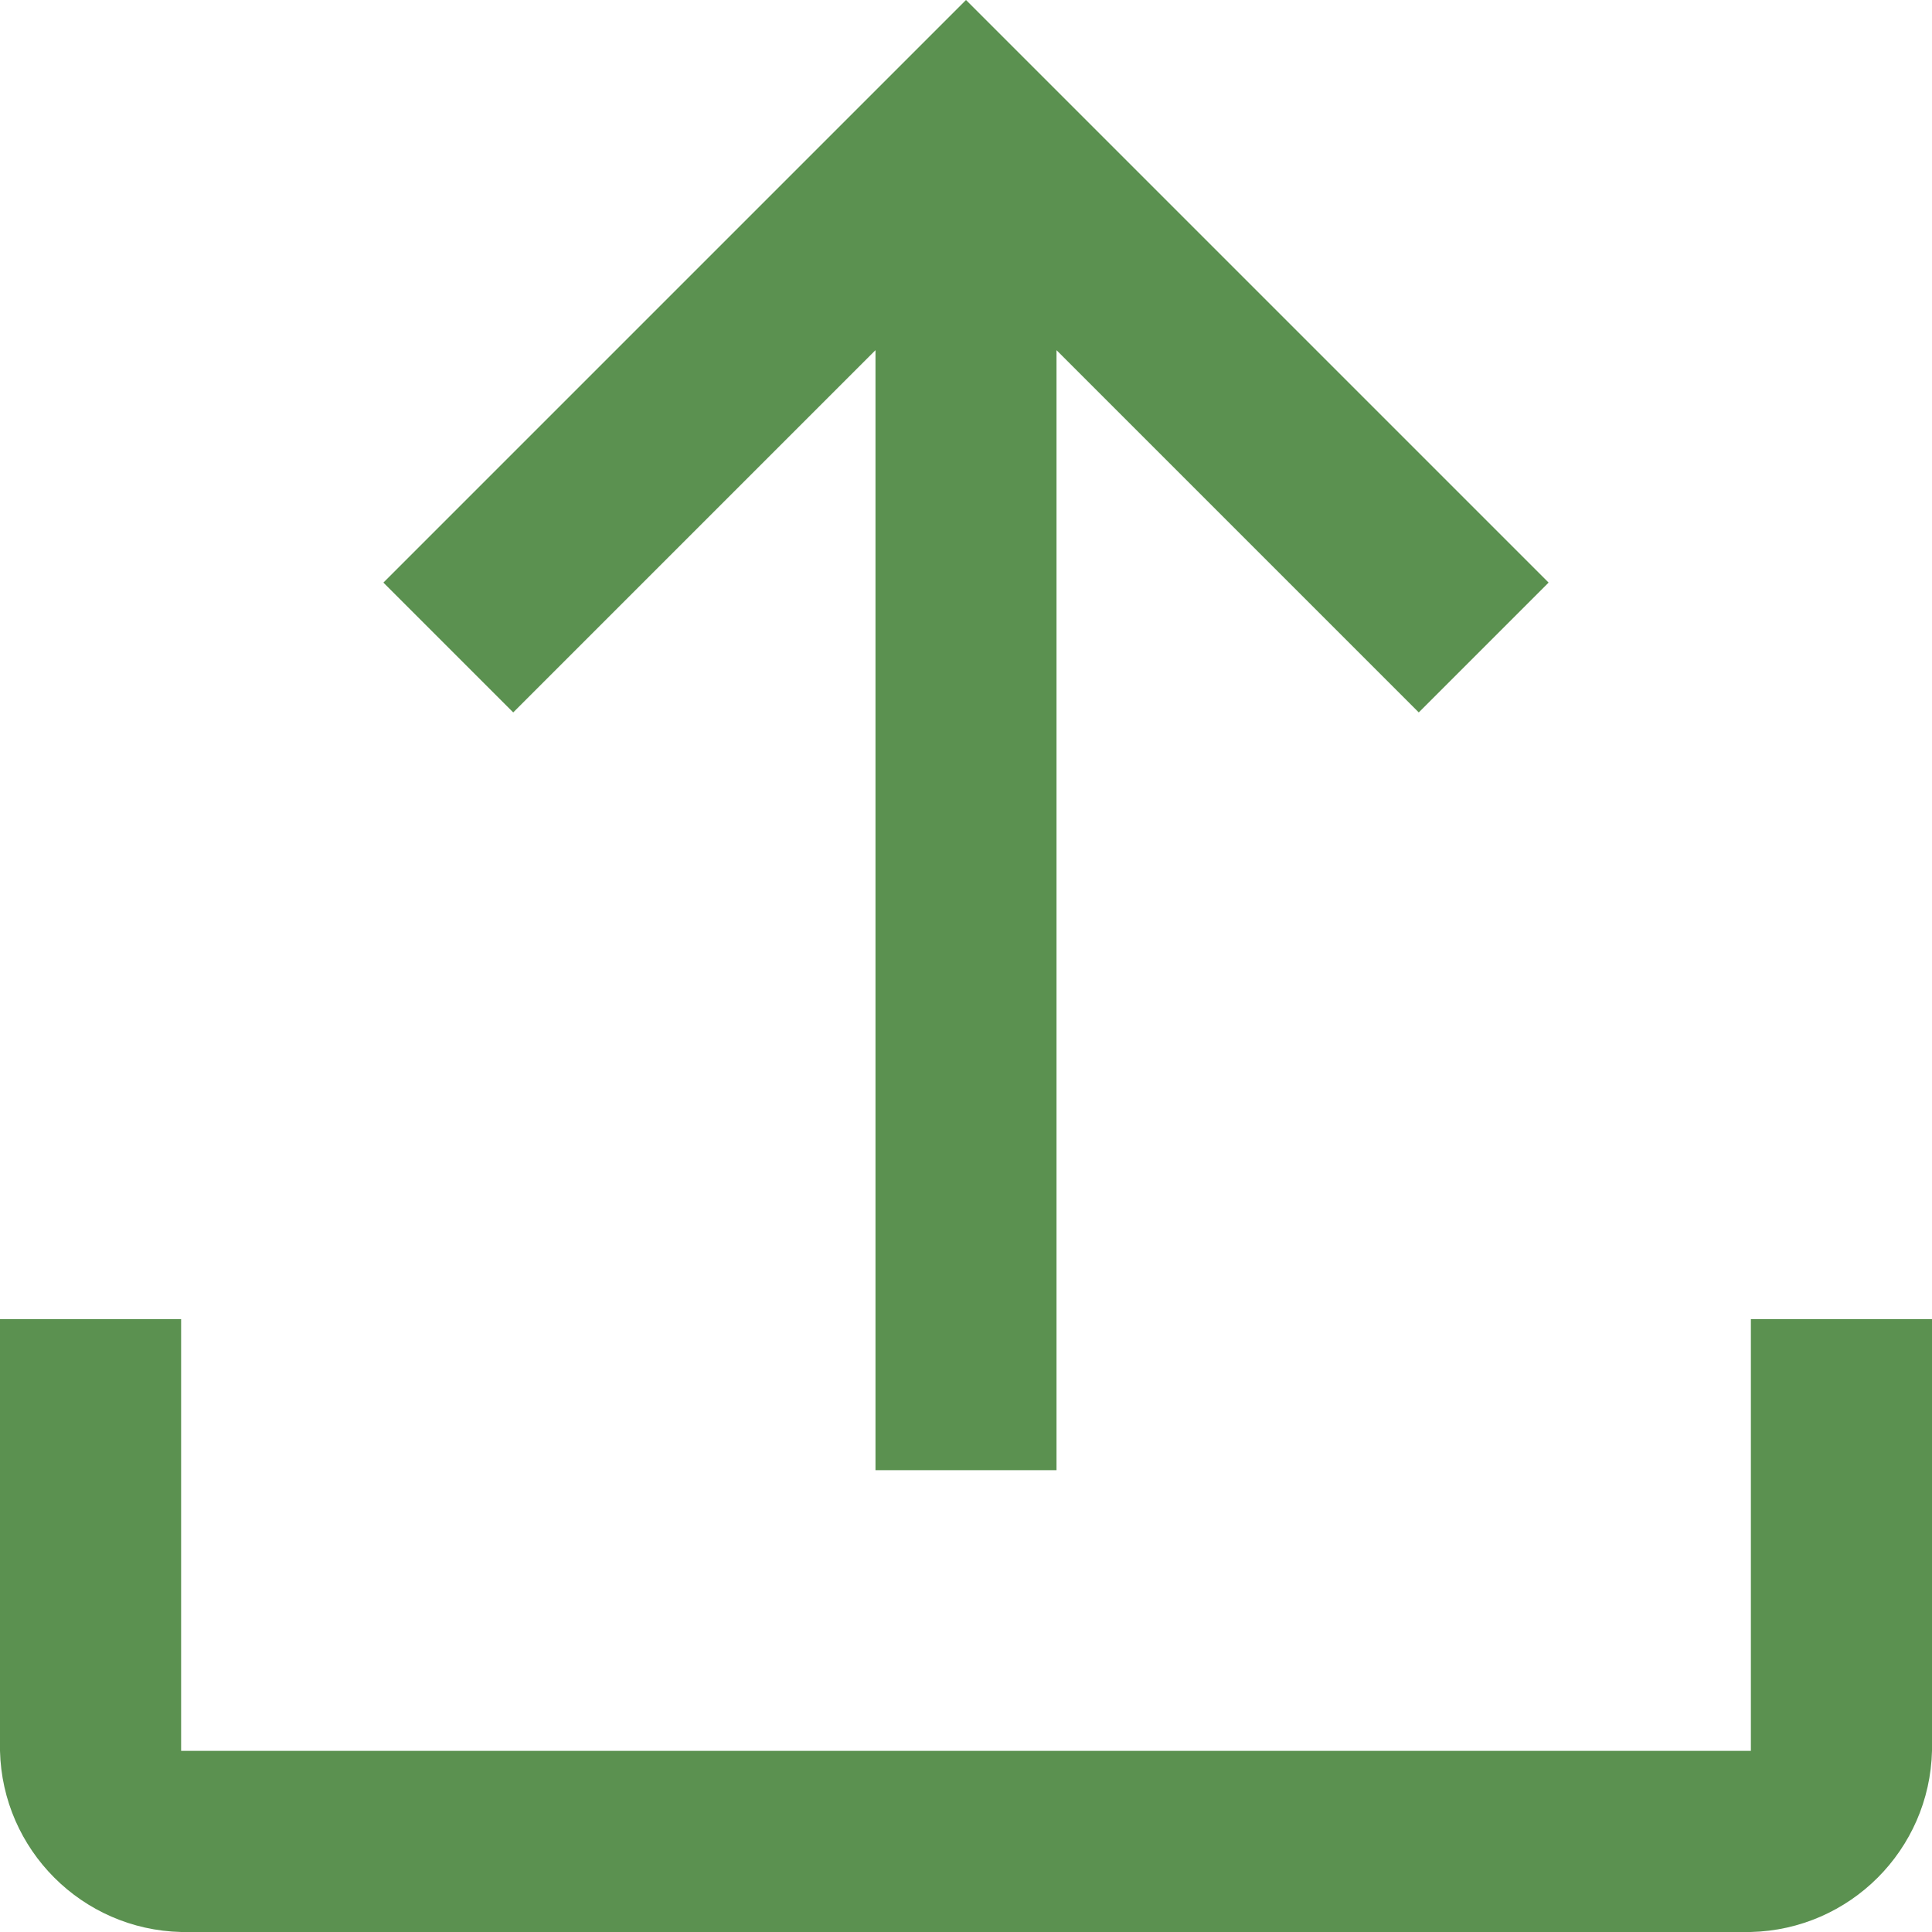
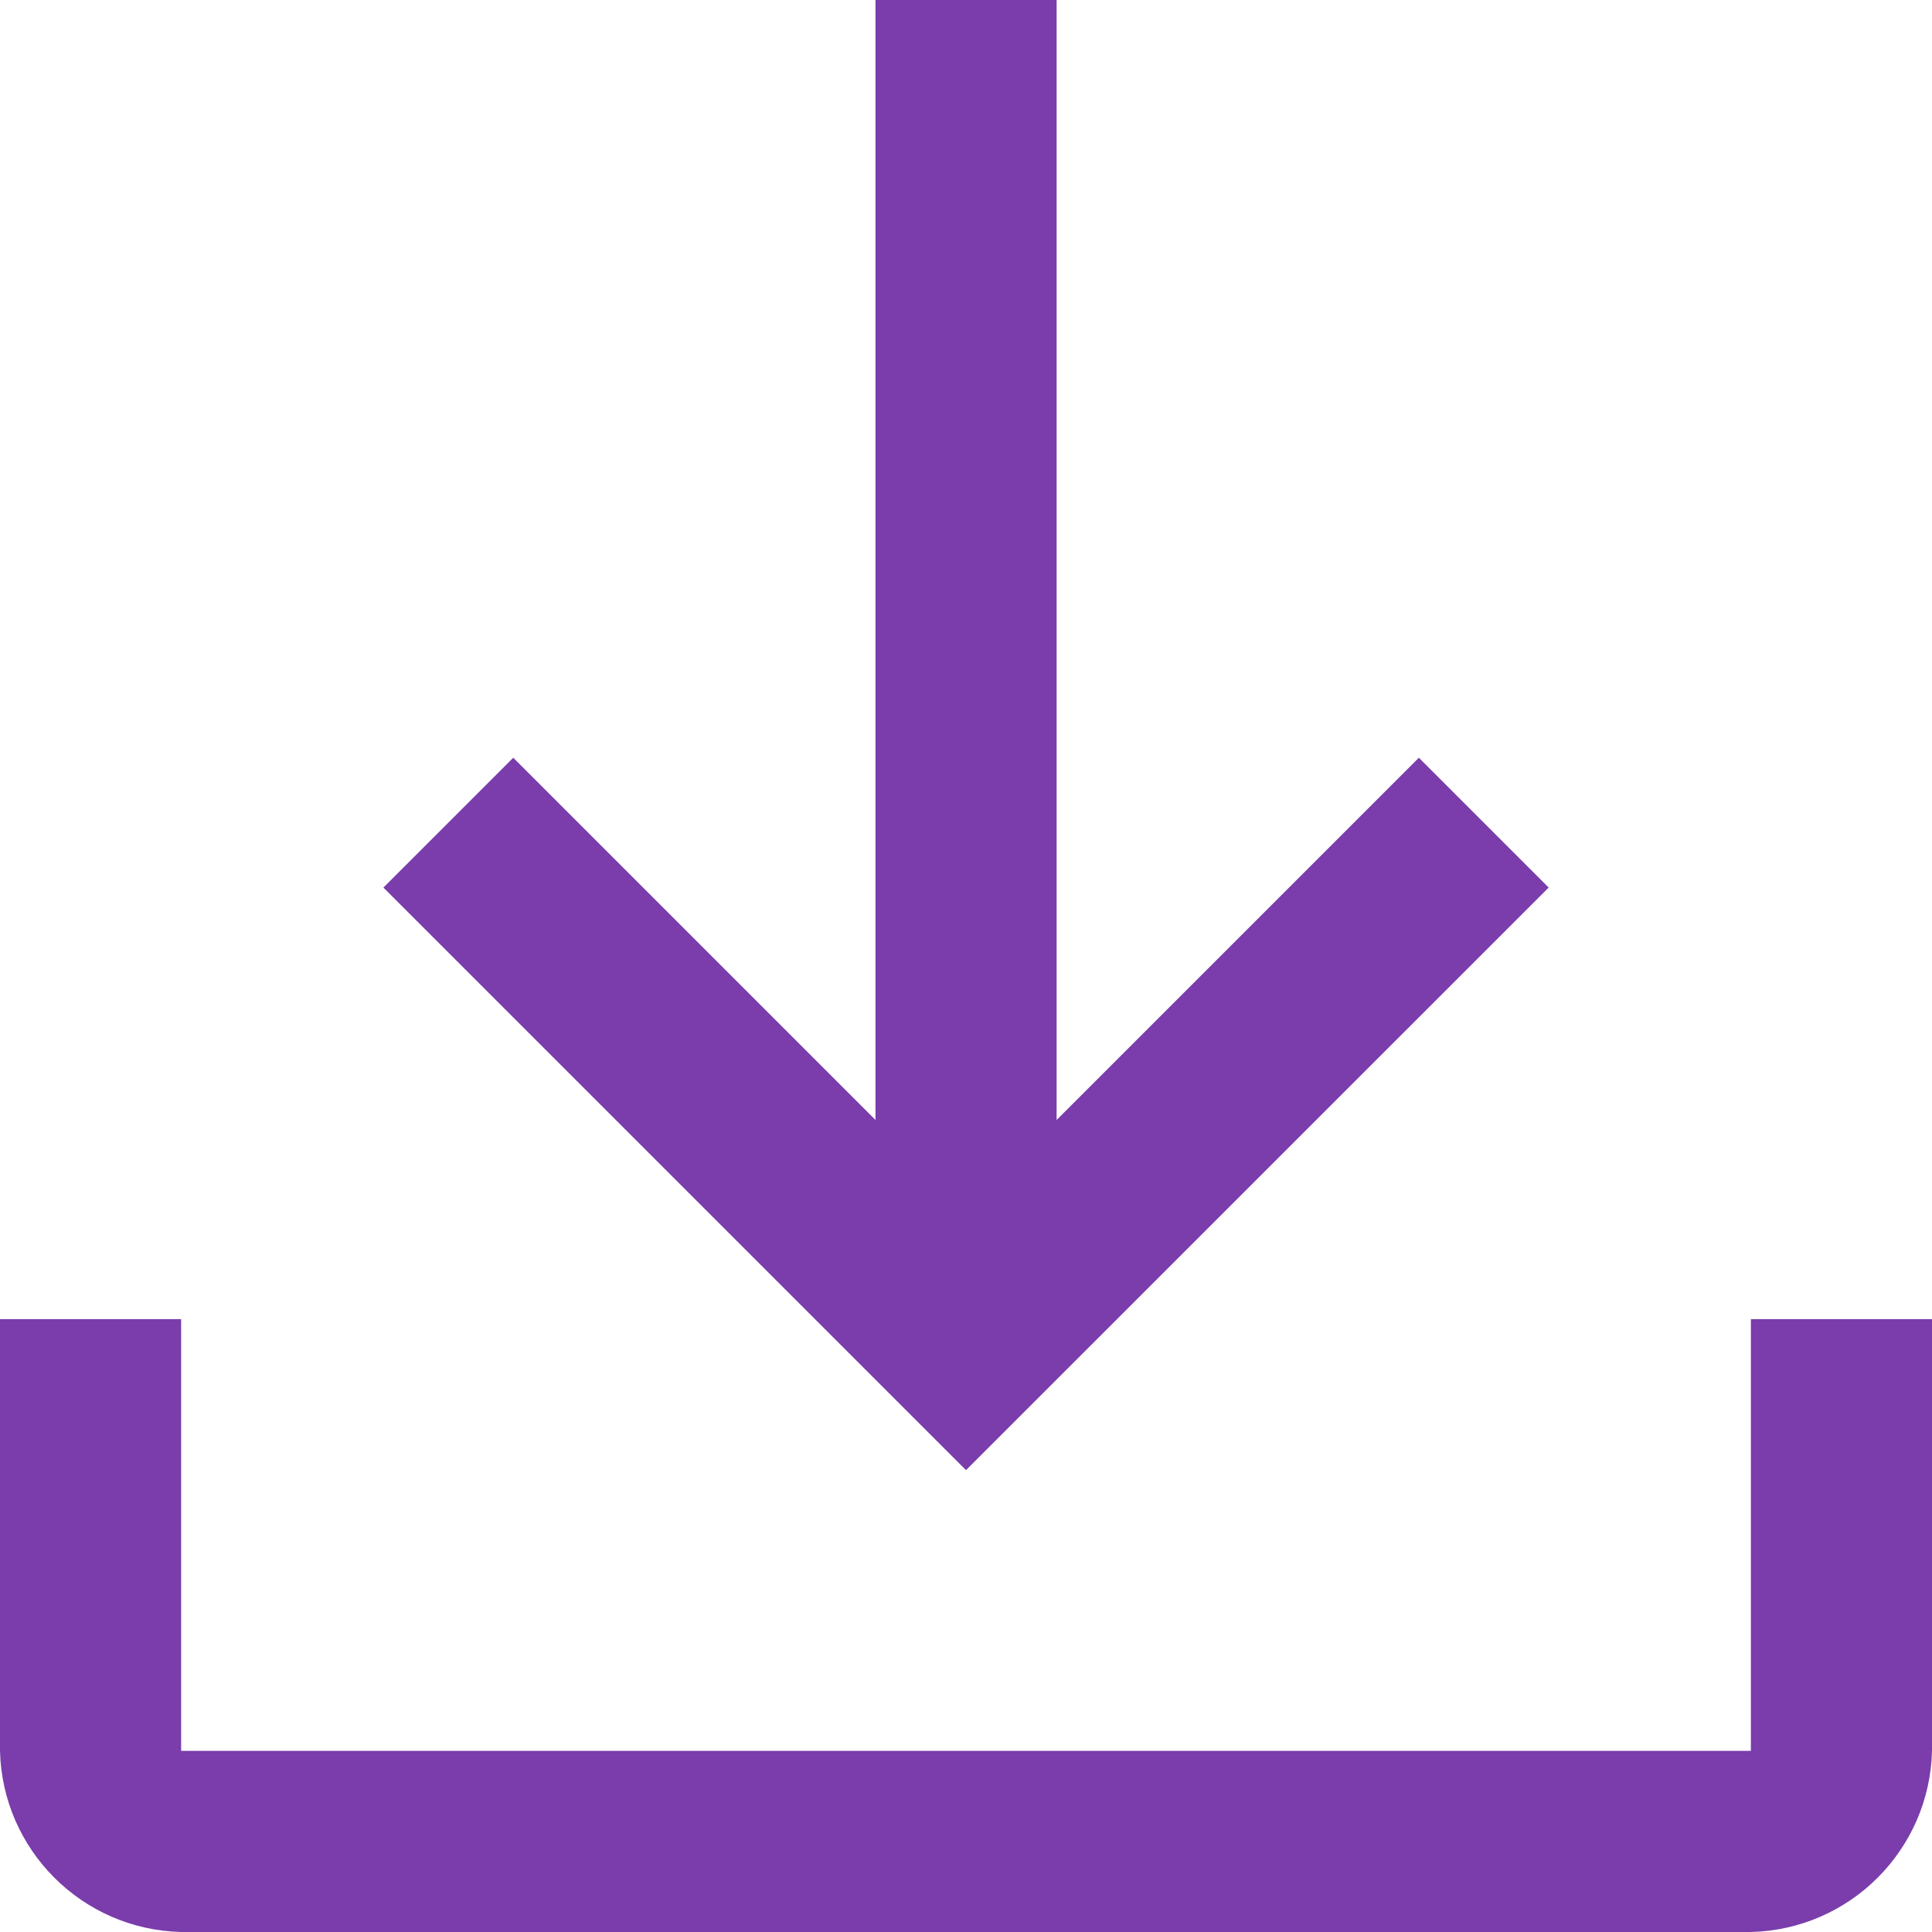
<svg xmlns="http://www.w3.org/2000/svg" width="20" height="20" viewBox="0 0 20 20">
-   <path id="Trazado_1619" data-name="Trazado 1619" d="M9.875,28A1.922,1.922,0,0,1,8,26.125V21.656H9.875v4.469h16.25V21.656H28v4.469A1.922,1.922,0,0,1,26.125,28Zm7.188-4.781V11.625l-3.75,3.75-1.344-1.344L18,8l6.031,6.031-1.344,1.344-3.75-3.75V23.219Z" transform="translate(-8 -8)" fill="#5b9150" />
+   <path id="Trazado_1620" data-name="Trazado 1620" d="M9.875,28A1.922,1.922,0,0,1,8,26.125V21.656H9.875v4.469h16.25V21.656H28v4.469A1.922,1.922,0,0,1,26.125,28ZM18,23.219l-6.031-6.031,1.344-1.344,3.75,3.75V8h1.875V19.594l3.75-3.75,1.344,1.344Z" transform="translate(-8 -8)" fill="#7a3dab" />
</svg>
